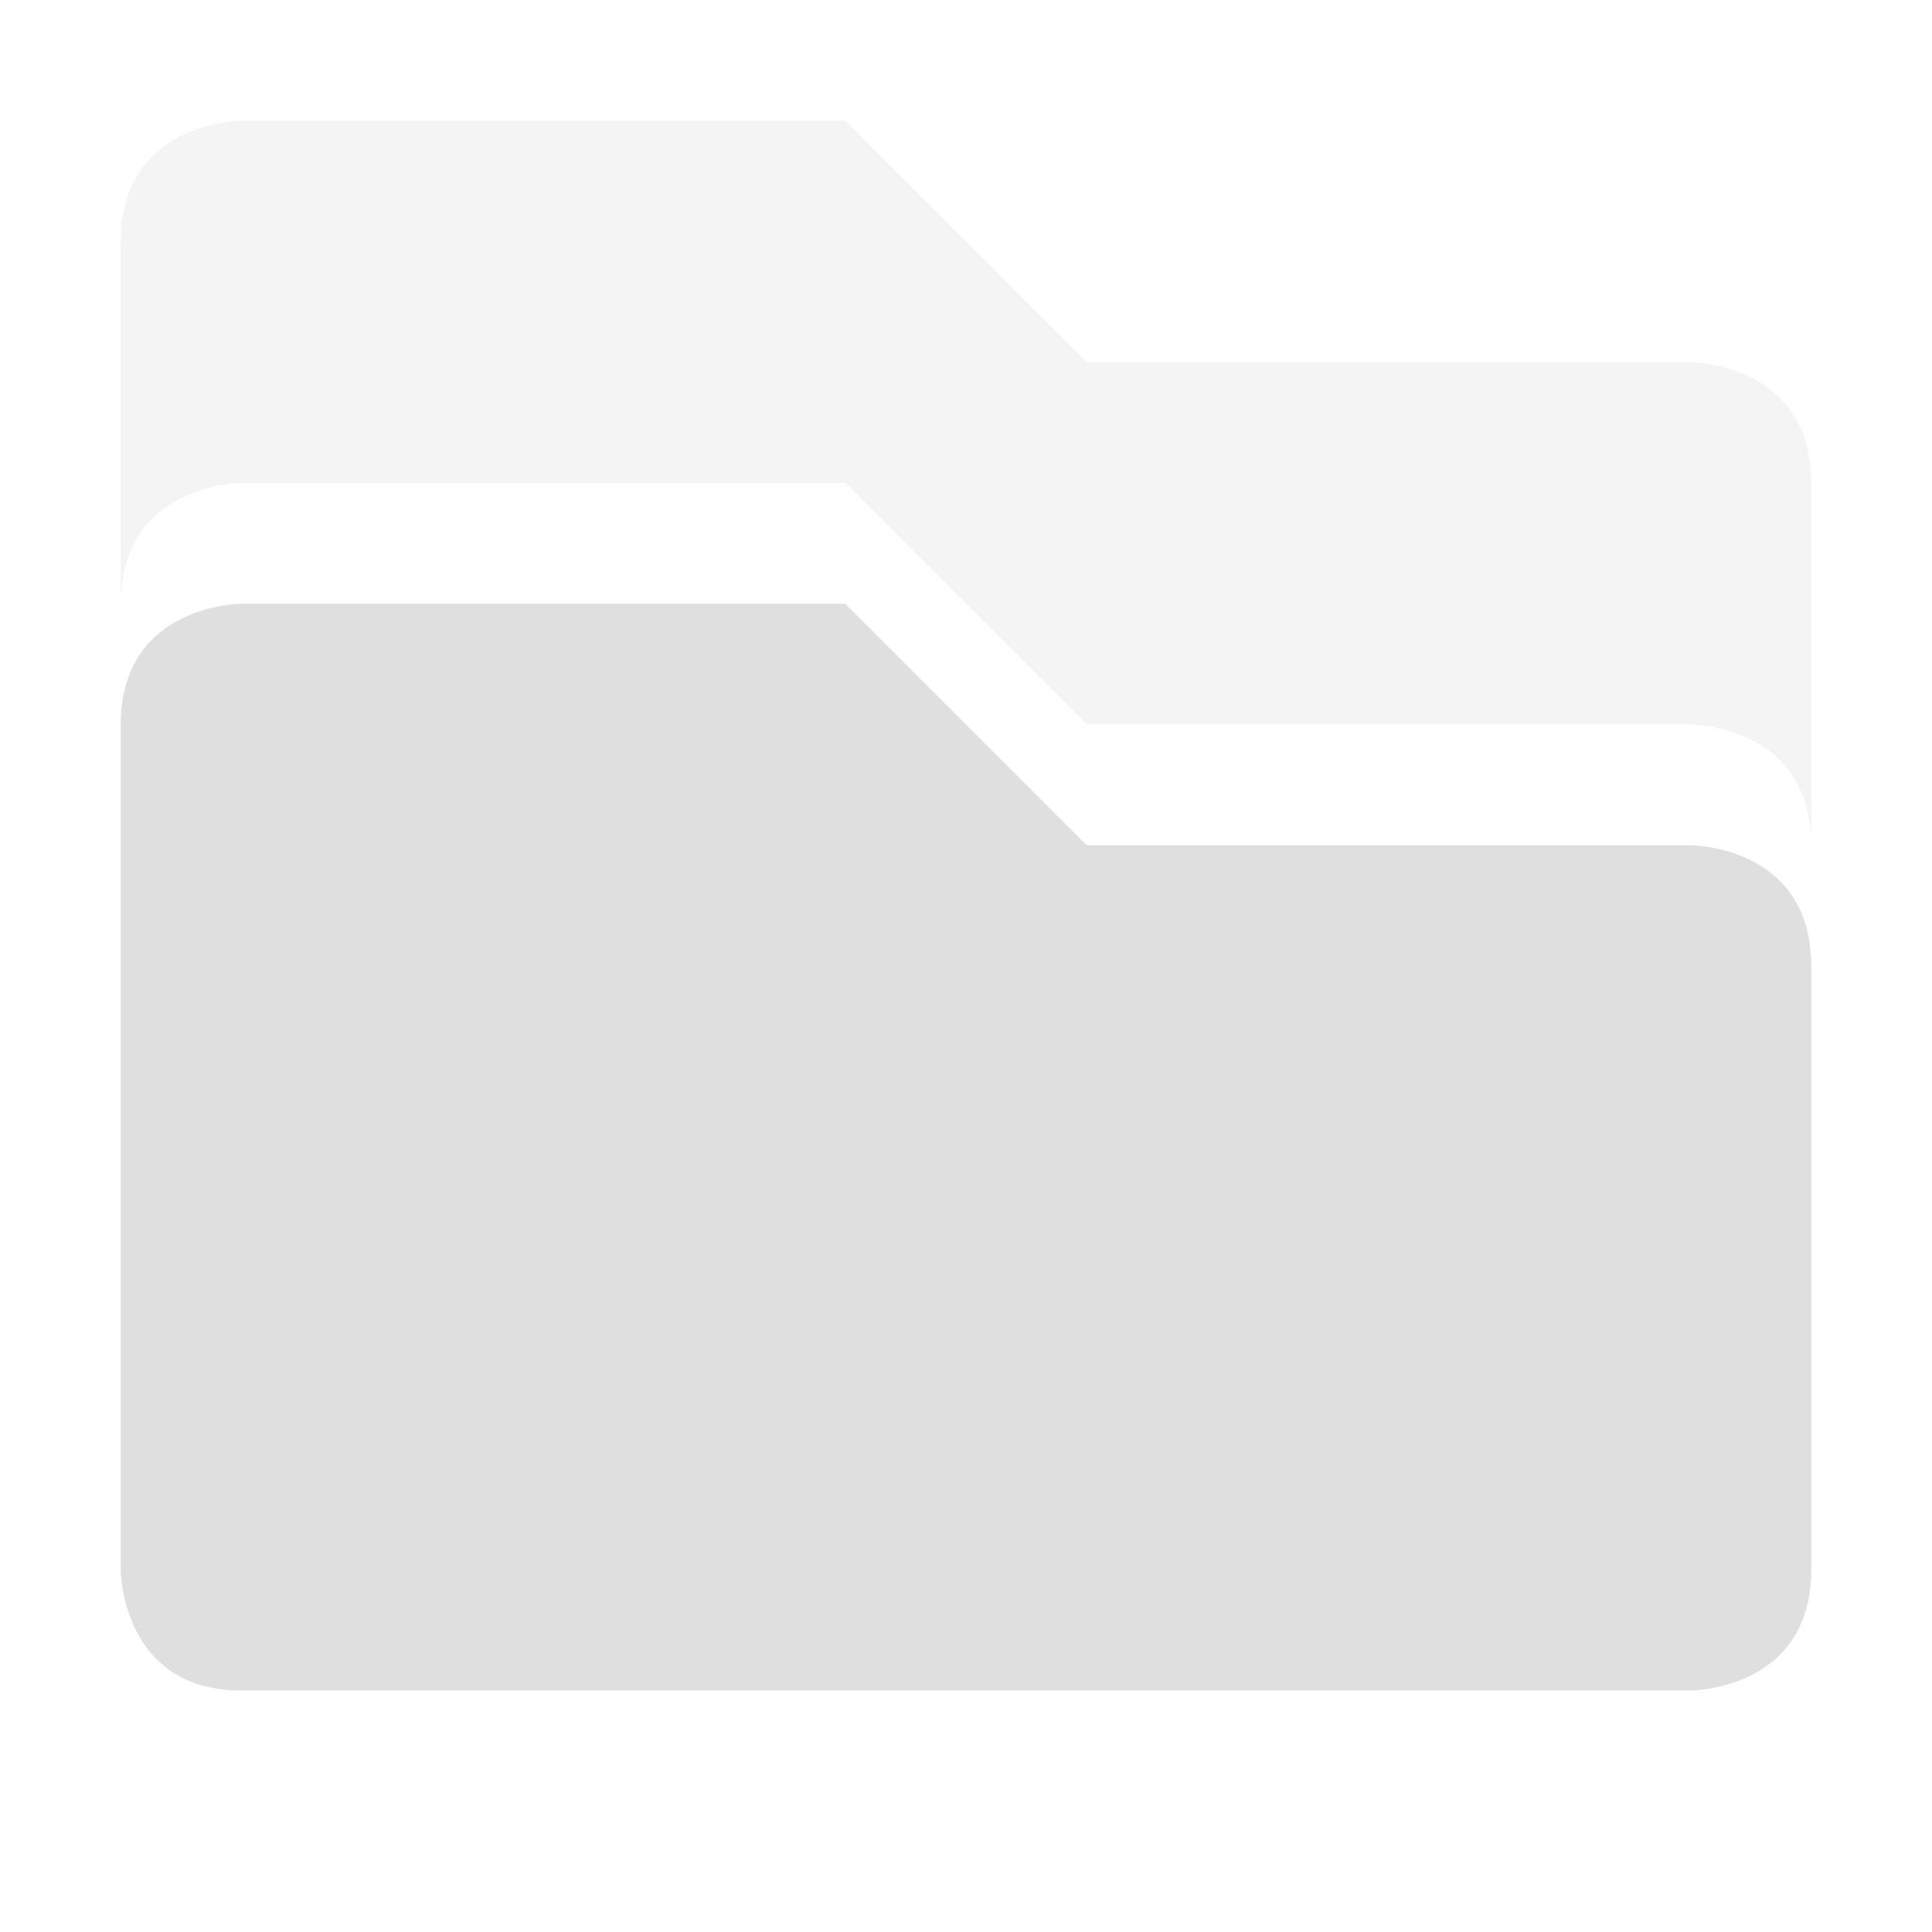
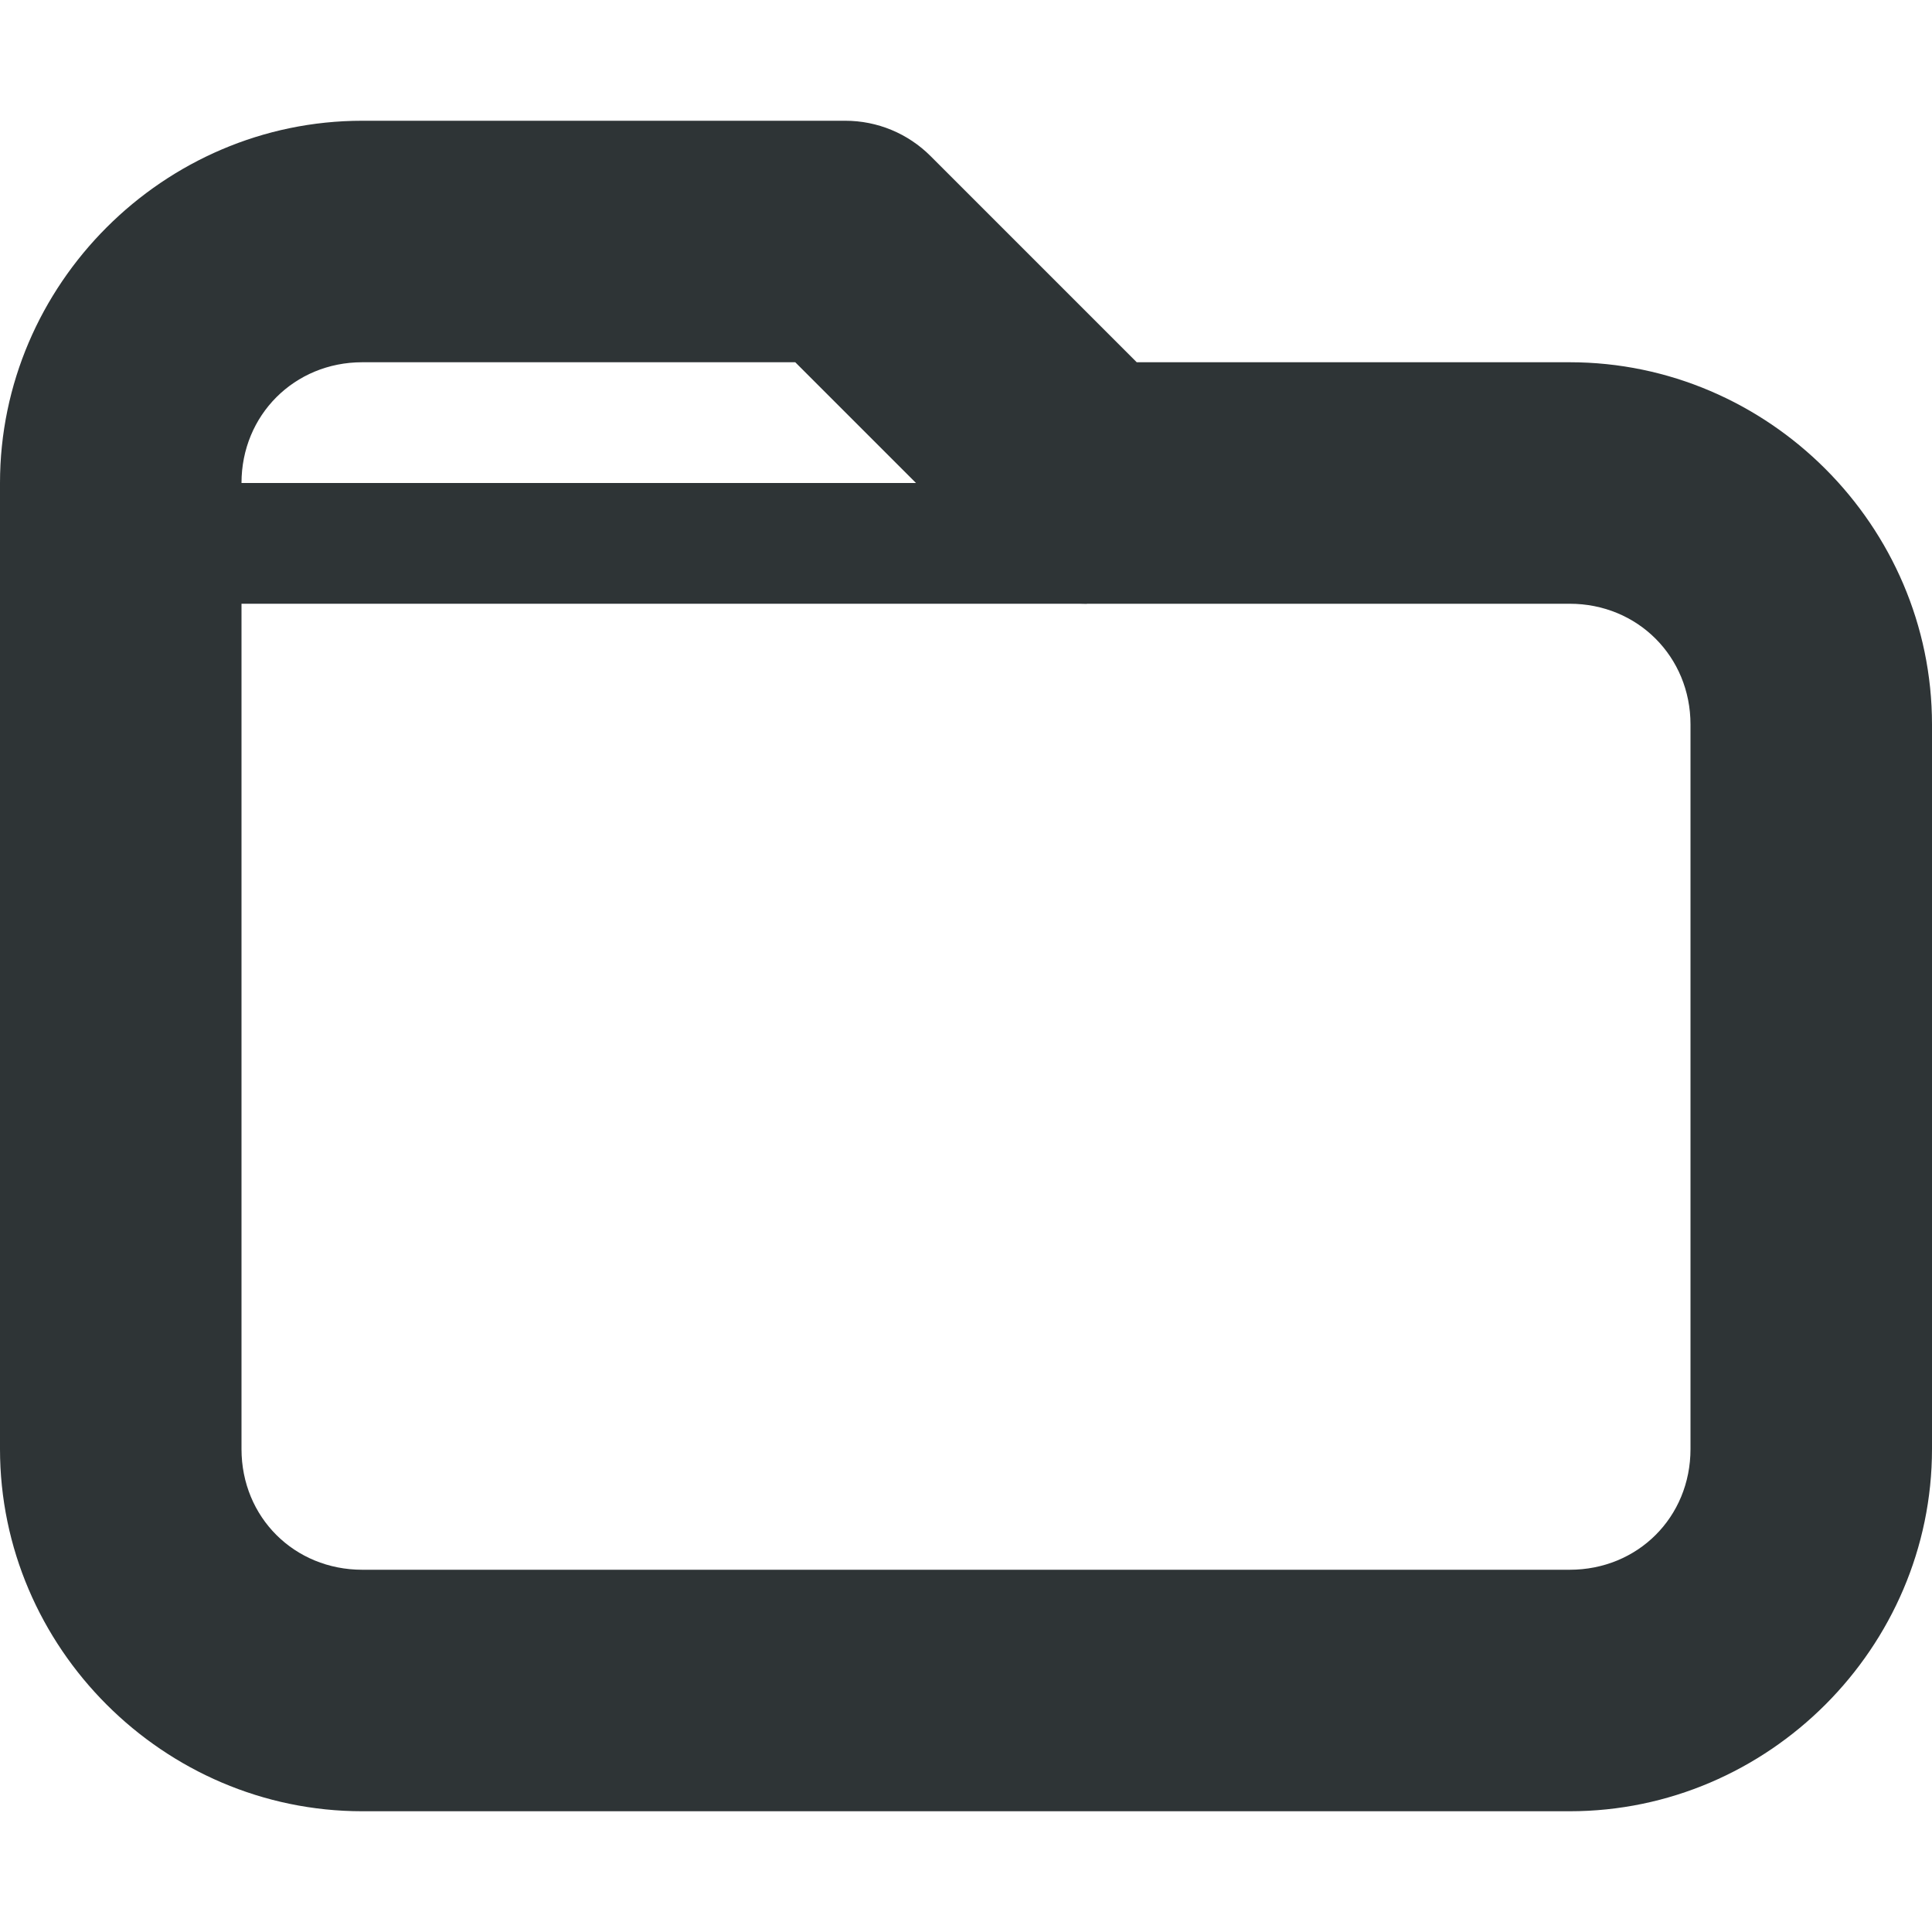
- <svg xmlns="http://www.w3.org/2000/svg" width="16" height="16" version="1.1">
-   <path style="opacity:.35;fill:#dfdfdf" d="M 2,1 C 2,1 1,1 1,2 V 5 C 1,4 2,4 2,4 H 7 L 9,6 H 14 C 14,6 15,6 15,7 V 4 C 15,3 14,3 14,3 H 9 L 7,1 Z" />
-   <path style="fill:#dfdfdf" d="M 2,5 C 2,5 1,5 1,6 V 13 C 1,13 1,14 2,14 H 14 C 14,14 15,14 15,13 V 8 C 15,7 14,7 14,7 H 9 L 7,5 Z" />
+ <svg xmlns="http://www.w3.org/2000/svg" height="16px" viewBox="0 0 16 16" width="16px">
+   <g fill="#2e3436">
+     <path d="m 1 4 v 1 h 8 v -1 z m 0 0" />
+     <path d="m 3 1 c -1.645 0 -3 1.355 -3 3 v 8 c 0 1.645 1.355 3 3 3 h 10 c 1.645 0 3 -1.355 3 -3 v -6 c 0 -1.645 -1.355 -3 -3 -3 h -3.586 l -1.707 -1.707 c -0.188 -0.188 -0.441 -0.293 -0.707 -0.293 z m 0 2 h 3.586 l 1.707 1.707 c 0.188 0.188 0.441 0.293 0.707 0.293 h 4 c 0.562 0 1 0.438 1 1 v 6 c 0 0.566 -0.438 1 -1 1 h -10 c -0.562 0 -1 -0.434 -1 -1 v -8 c 0 -0.562 0.438 -1 1 -1 z m 0 0" />
+   </g>
</svg>
